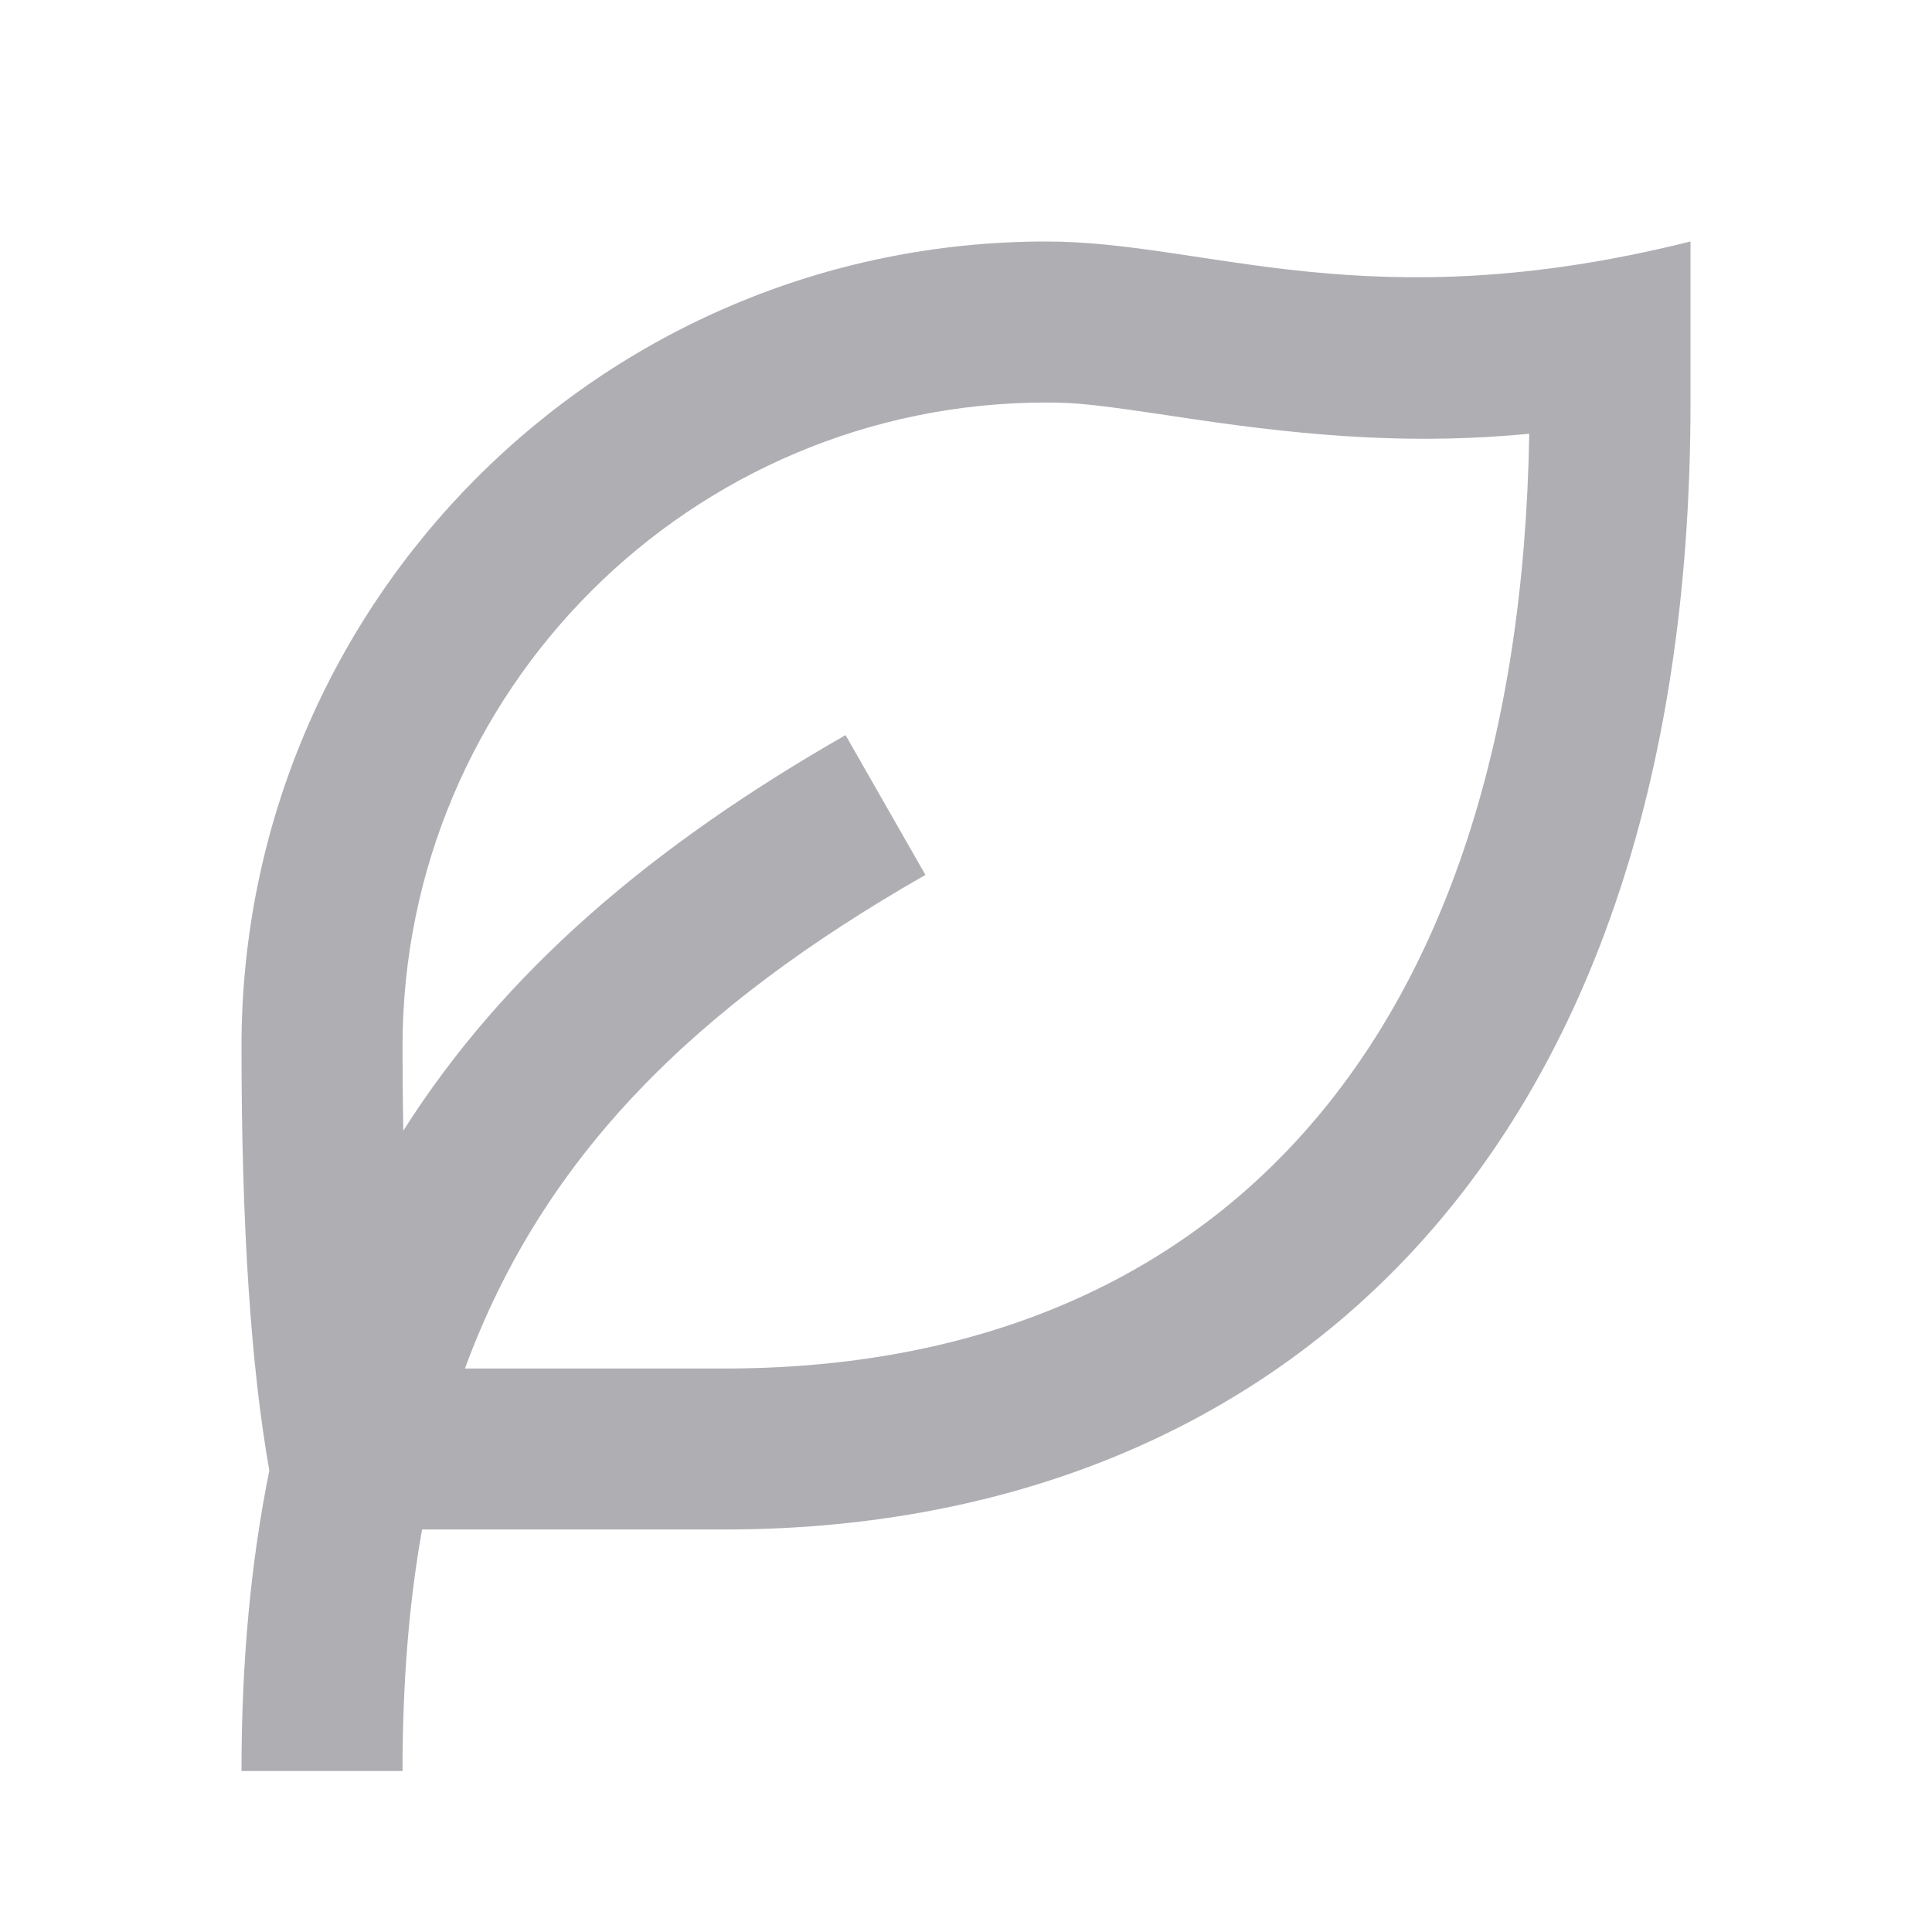
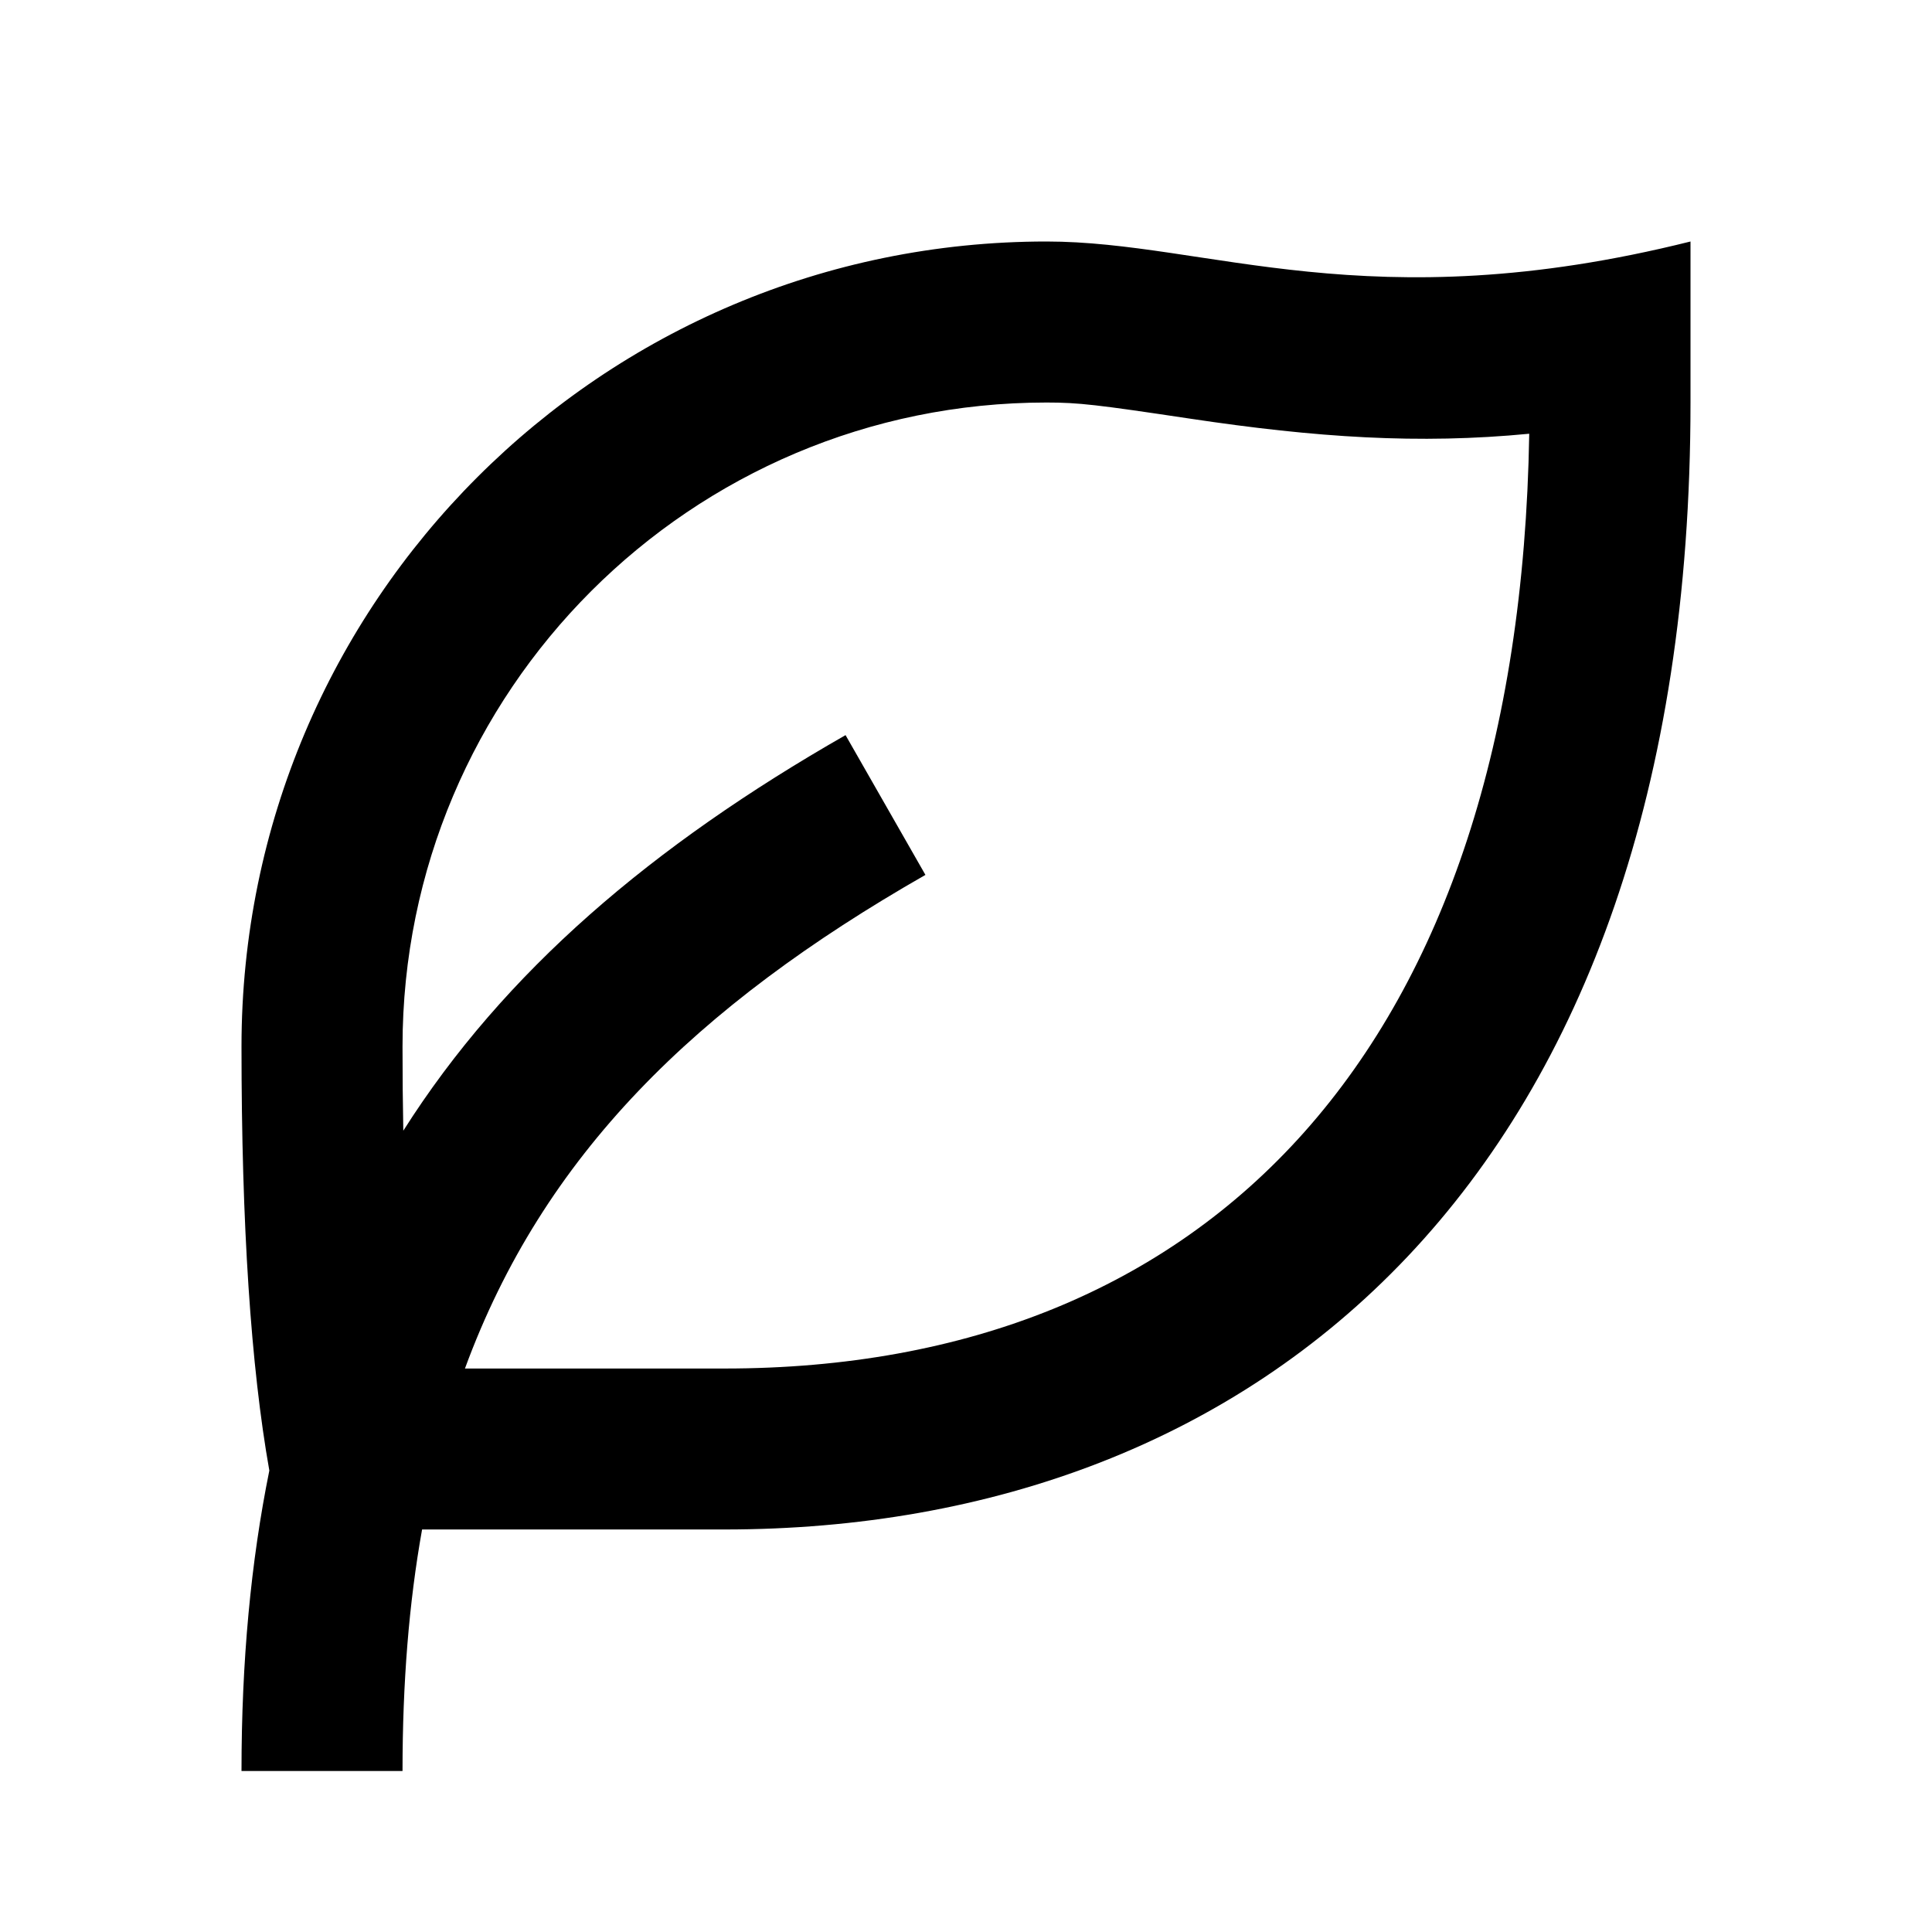
- <svg xmlns="http://www.w3.org/2000/svg" width="32" height="32" viewBox="0 0 32 32" fill="none">
-   <path d="M28 4V6.667C28 19.503 20.836 25.333 12 25.333H6.991C6.773 26.549 6.667 27.876 6.667 29.333H4C4 27.516 4.155 25.867 4.461 24.357C4.155 22.632 4 20.291 4 17.333C4 9.969 9.969 4 17.333 4C20 4 22.667 5.333 28 4ZM17.333 6.667C11.443 6.667 6.667 11.443 6.667 17.333C6.667 17.816 6.671 18.281 6.68 18.728C8.352 16.091 10.801 14.007 14.005 12.176L15.328 14.491C11.521 16.667 8.996 19.139 7.701 22.667H12C20.02 22.667 25.161 17.369 25.329 7.184C23.5 7.361 21.8 7.248 19.703 6.933C18.169 6.703 17.868 6.667 17.333 6.667Z" fill="#AEAEB3" />
+ <svg xmlns="http://www.w3.org/2000/svg" width="32" height="32" viewBox="0 0 32 32">
+   <path d="M28 4V6.667C28 19.503 20.836 25.333 12 25.333H6.991C6.773 26.549 6.667 27.876 6.667 29.333H4C4 27.516 4.155 25.867 4.461 24.357C4.155 22.632 4 20.291 4 17.333C4 9.969 9.969 4 17.333 4C20 4 22.667 5.333 28 4ZM17.333 6.667C11.443 6.667 6.667 11.443 6.667 17.333C6.667 17.816 6.671 18.281 6.68 18.728C8.352 16.091 10.801 14.007 14.005 12.176L15.328 14.491C11.521 16.667 8.996 19.139 7.701 22.667H12C20.02 22.667 25.161 17.369 25.329 7.184C23.5 7.361 21.8 7.248 19.703 6.933C18.169 6.703 17.868 6.667 17.333 6.667Z" />
</svg>
